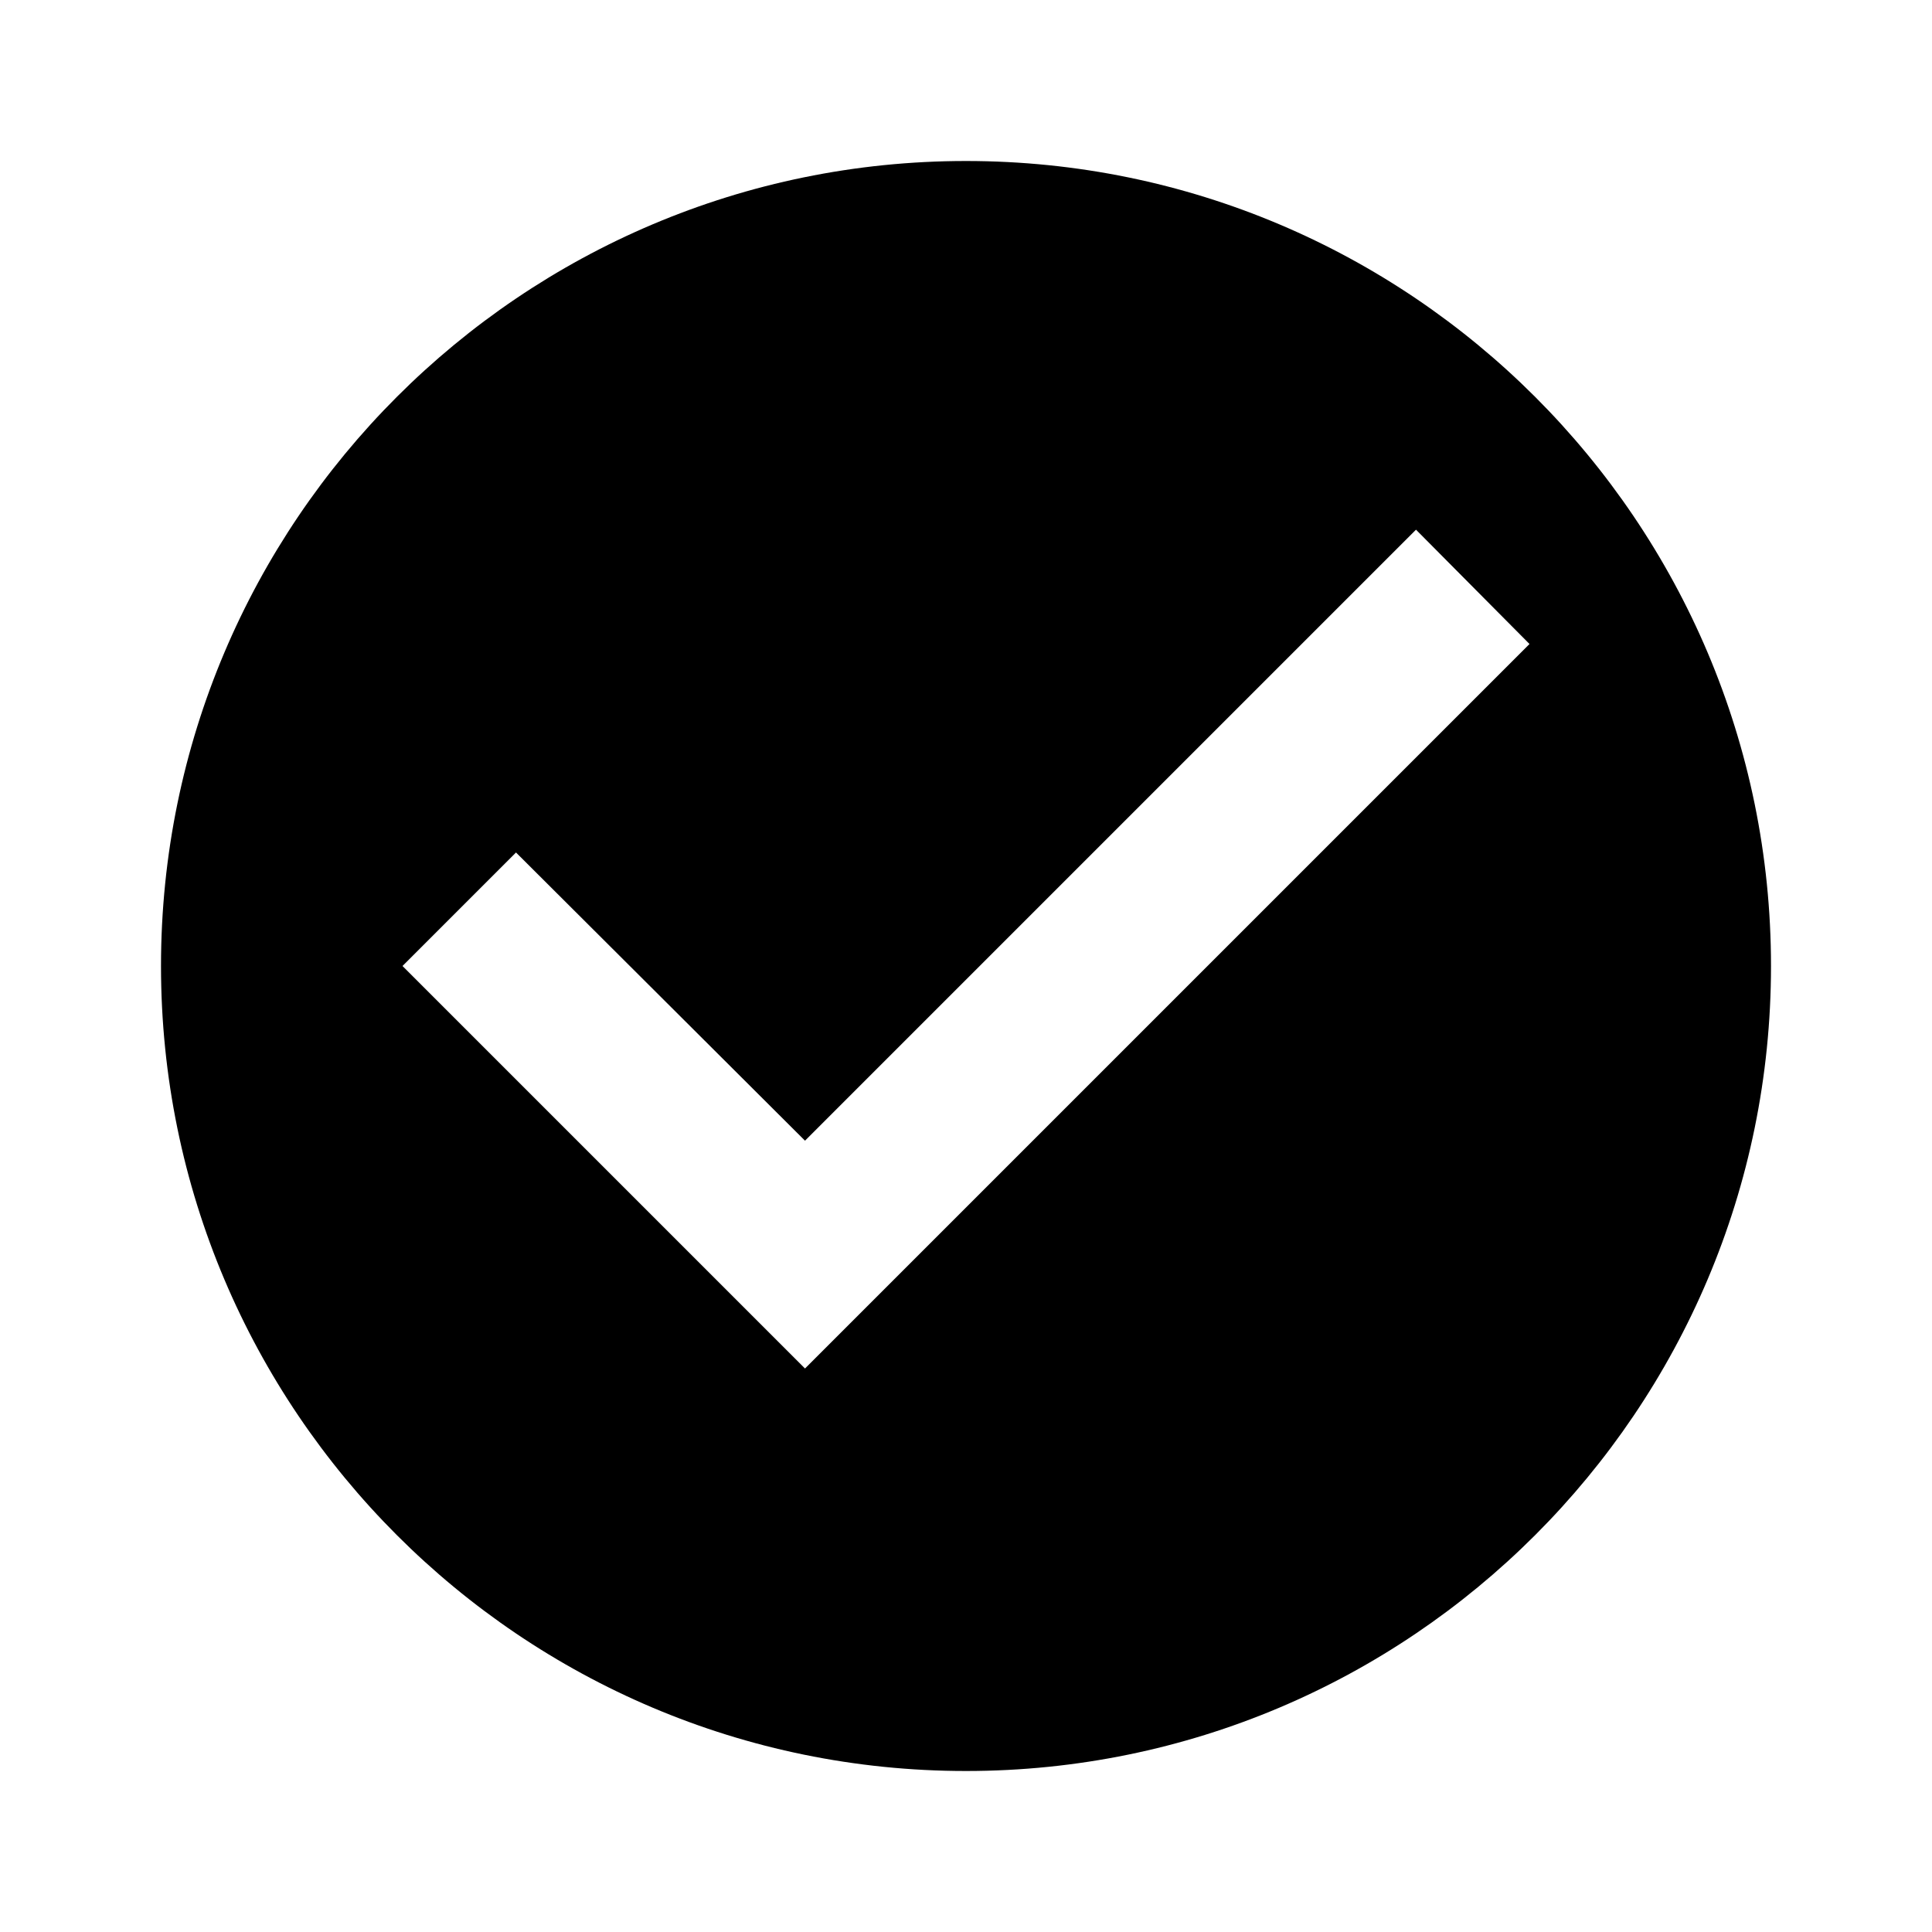
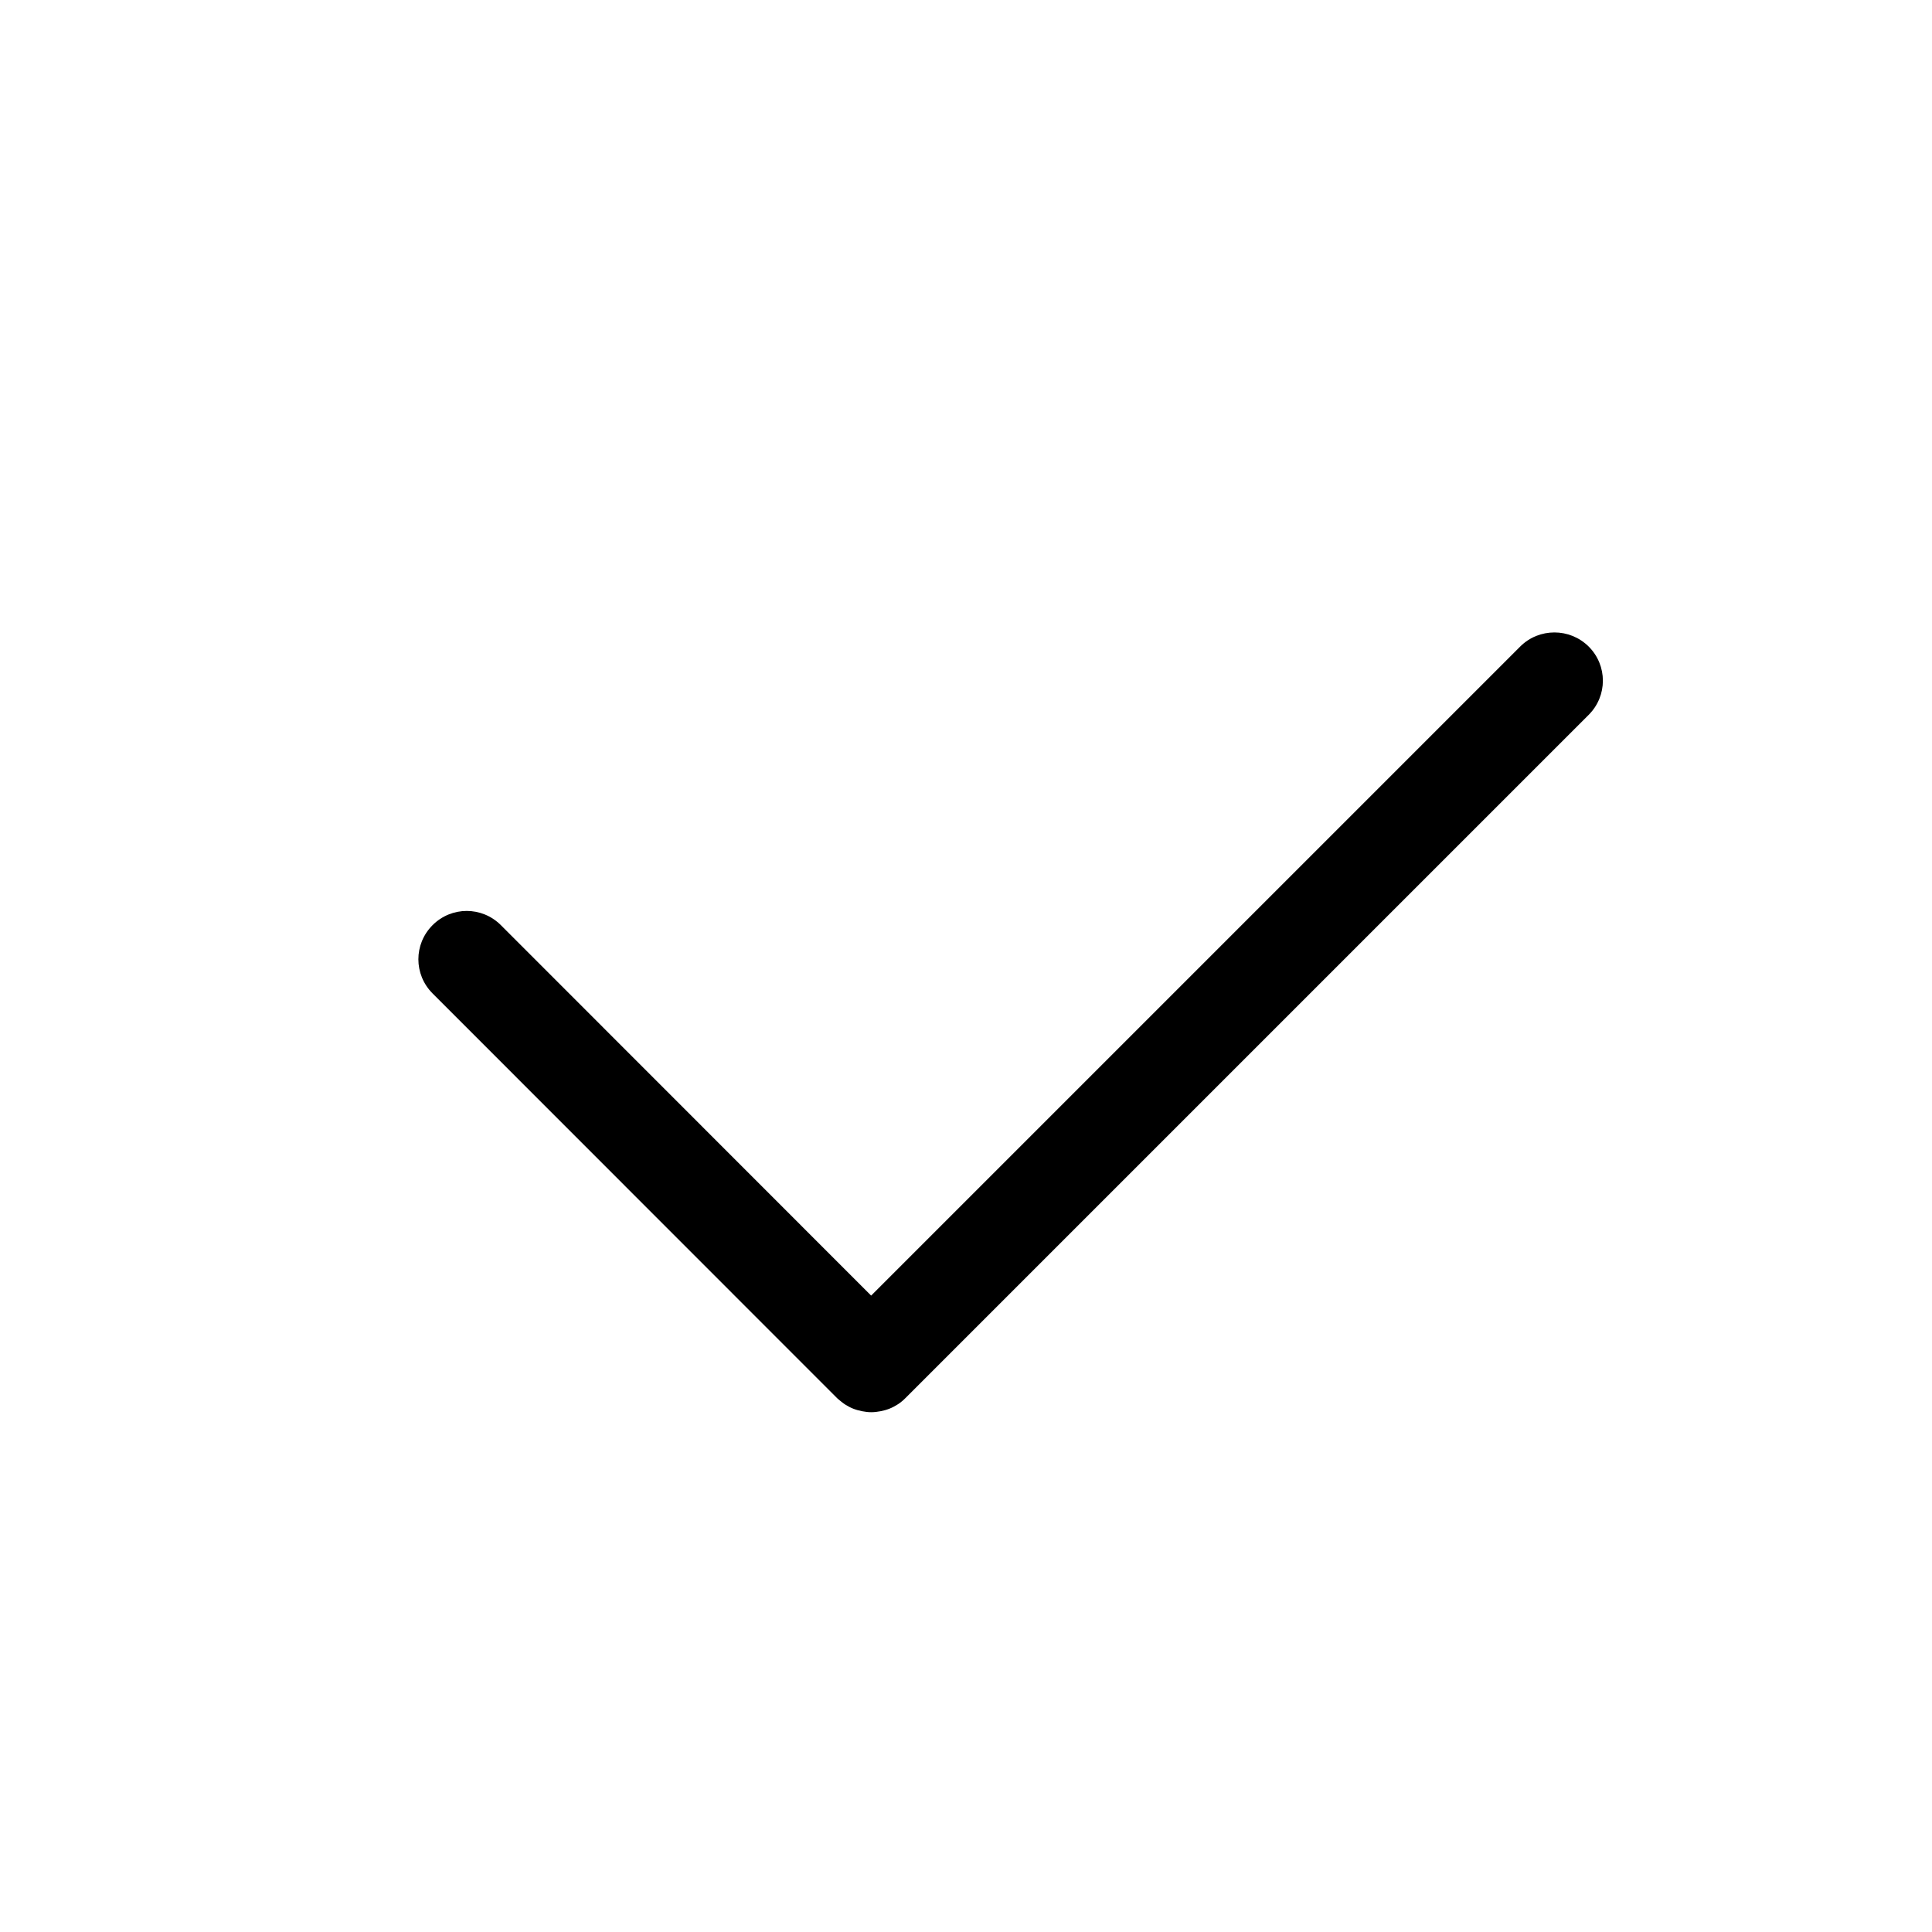
- <svg xmlns="http://www.w3.org/2000/svg" width="24" height="24" version="1.1" viewBox="0 0 24 24">
-   <path d="m12 2c-5.52 0-10 4.48-10 10s4.48 10 10 10c5.52 0 10-4.48 10-10s-4.48-10-10-10zm5.59 4.58 1.41 1.42-9 9-5-5 1.41-1.41 3.59 3.58 7.59-7.59z" />
+ <svg xmlns="http://www.w3.org/2000/svg" width="20" height="20" version="1.1" viewBox="0 0 20 20" id="svg4">
+   <defs id="defs8" />
+   <path id="path2" d="m 16.092,6.547 c 0.128,-3.5e-6 0.256,0.049 0.354,0.146 0.196,0.196 0.196,0.511 0,0.707 L 9.373,14.473 c -0.024,0.024 -0.05,0.046 -0.078,0.064 -0.028,0.018 -0.056,0.033 -0.086,0.045 -0.03,0.012 -0.062,0.021 -0.094,0.027 -0.031,0.006 -0.064,0.01 -0.096,0.01 -0.032,0 -0.062,-0.004 -0.094,-0.01 -0.031,-0.006 -0.064,-0.015 -0.094,-0.027 -0.03,-0.012 -0.058,-0.027 -0.086,-0.045 -0.014,-0.009 -0.028,-0.021 -0.041,-0.031 -0.013,-0.011 -0.027,-0.021 -0.039,-0.033 l -4.187,-4.189 c -0.196,-0.196 -0.196,-0.511 5e-7,-0.707 0.196,-0.196 0.511,-0.196 0.707,1e-6 l 3.833,3.835 6.719,-6.719 c 0.098,-0.098 0.226,-0.146 0.354,-0.146 z" />
</svg>
